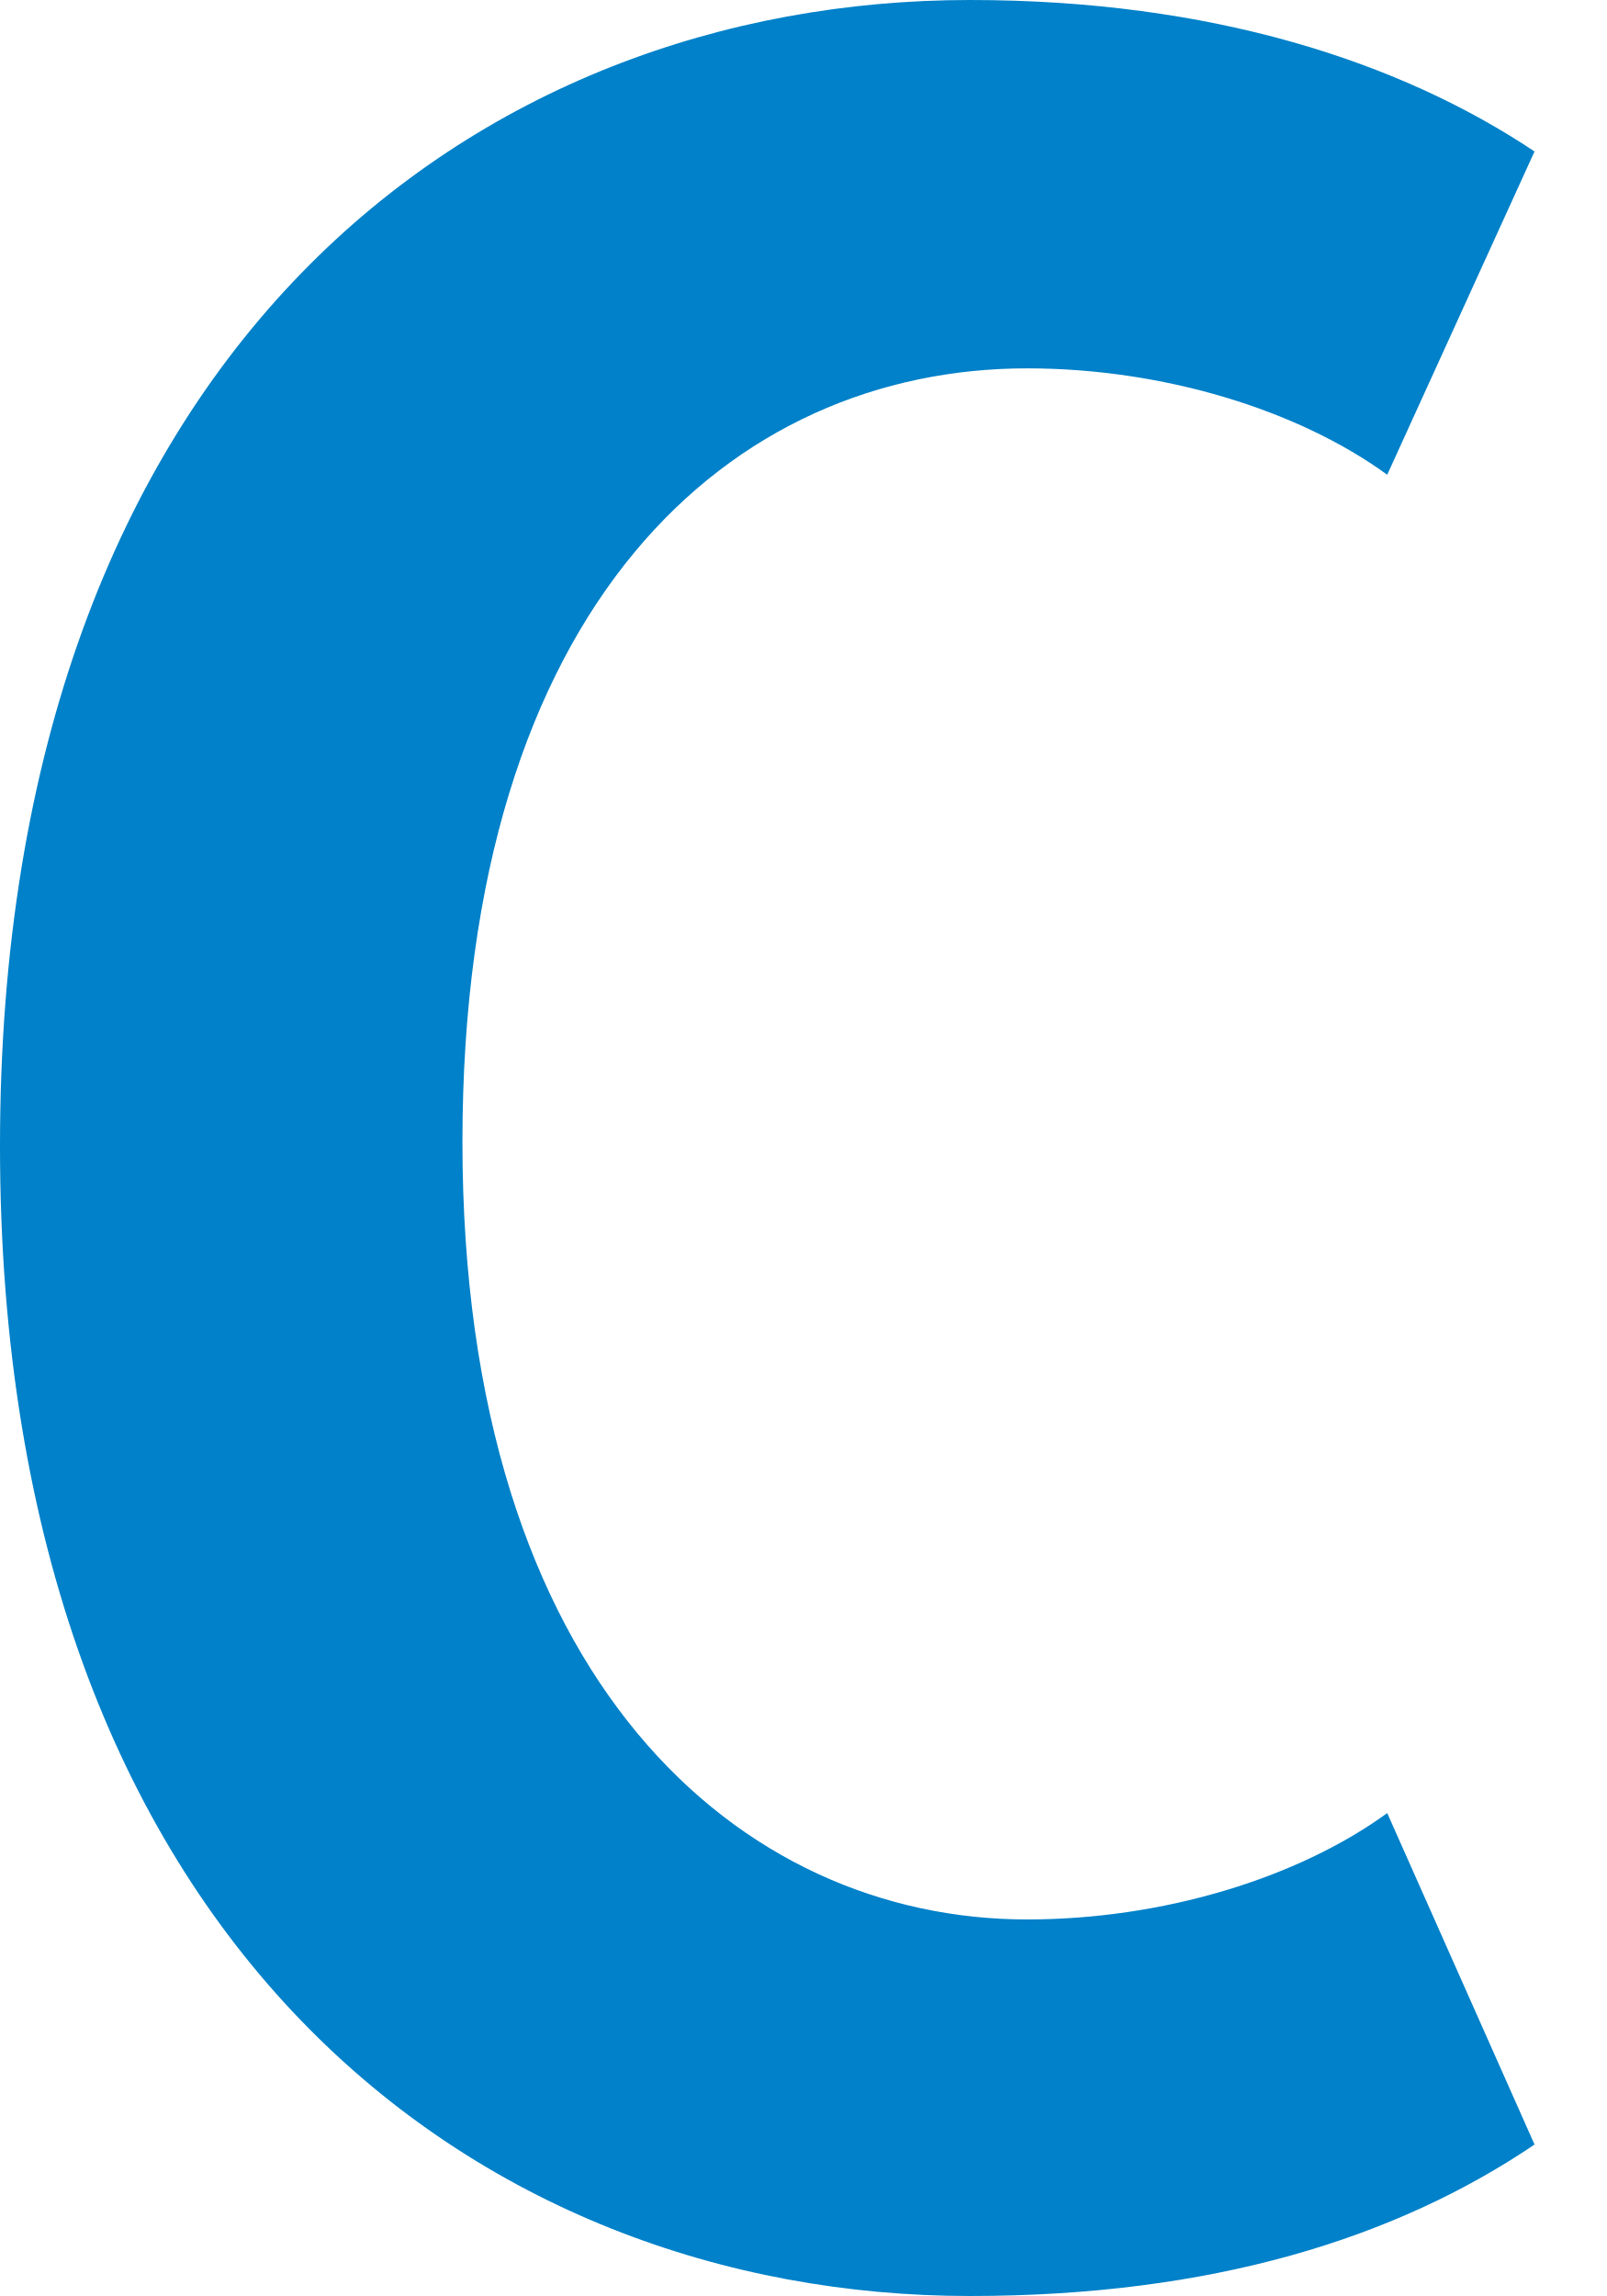
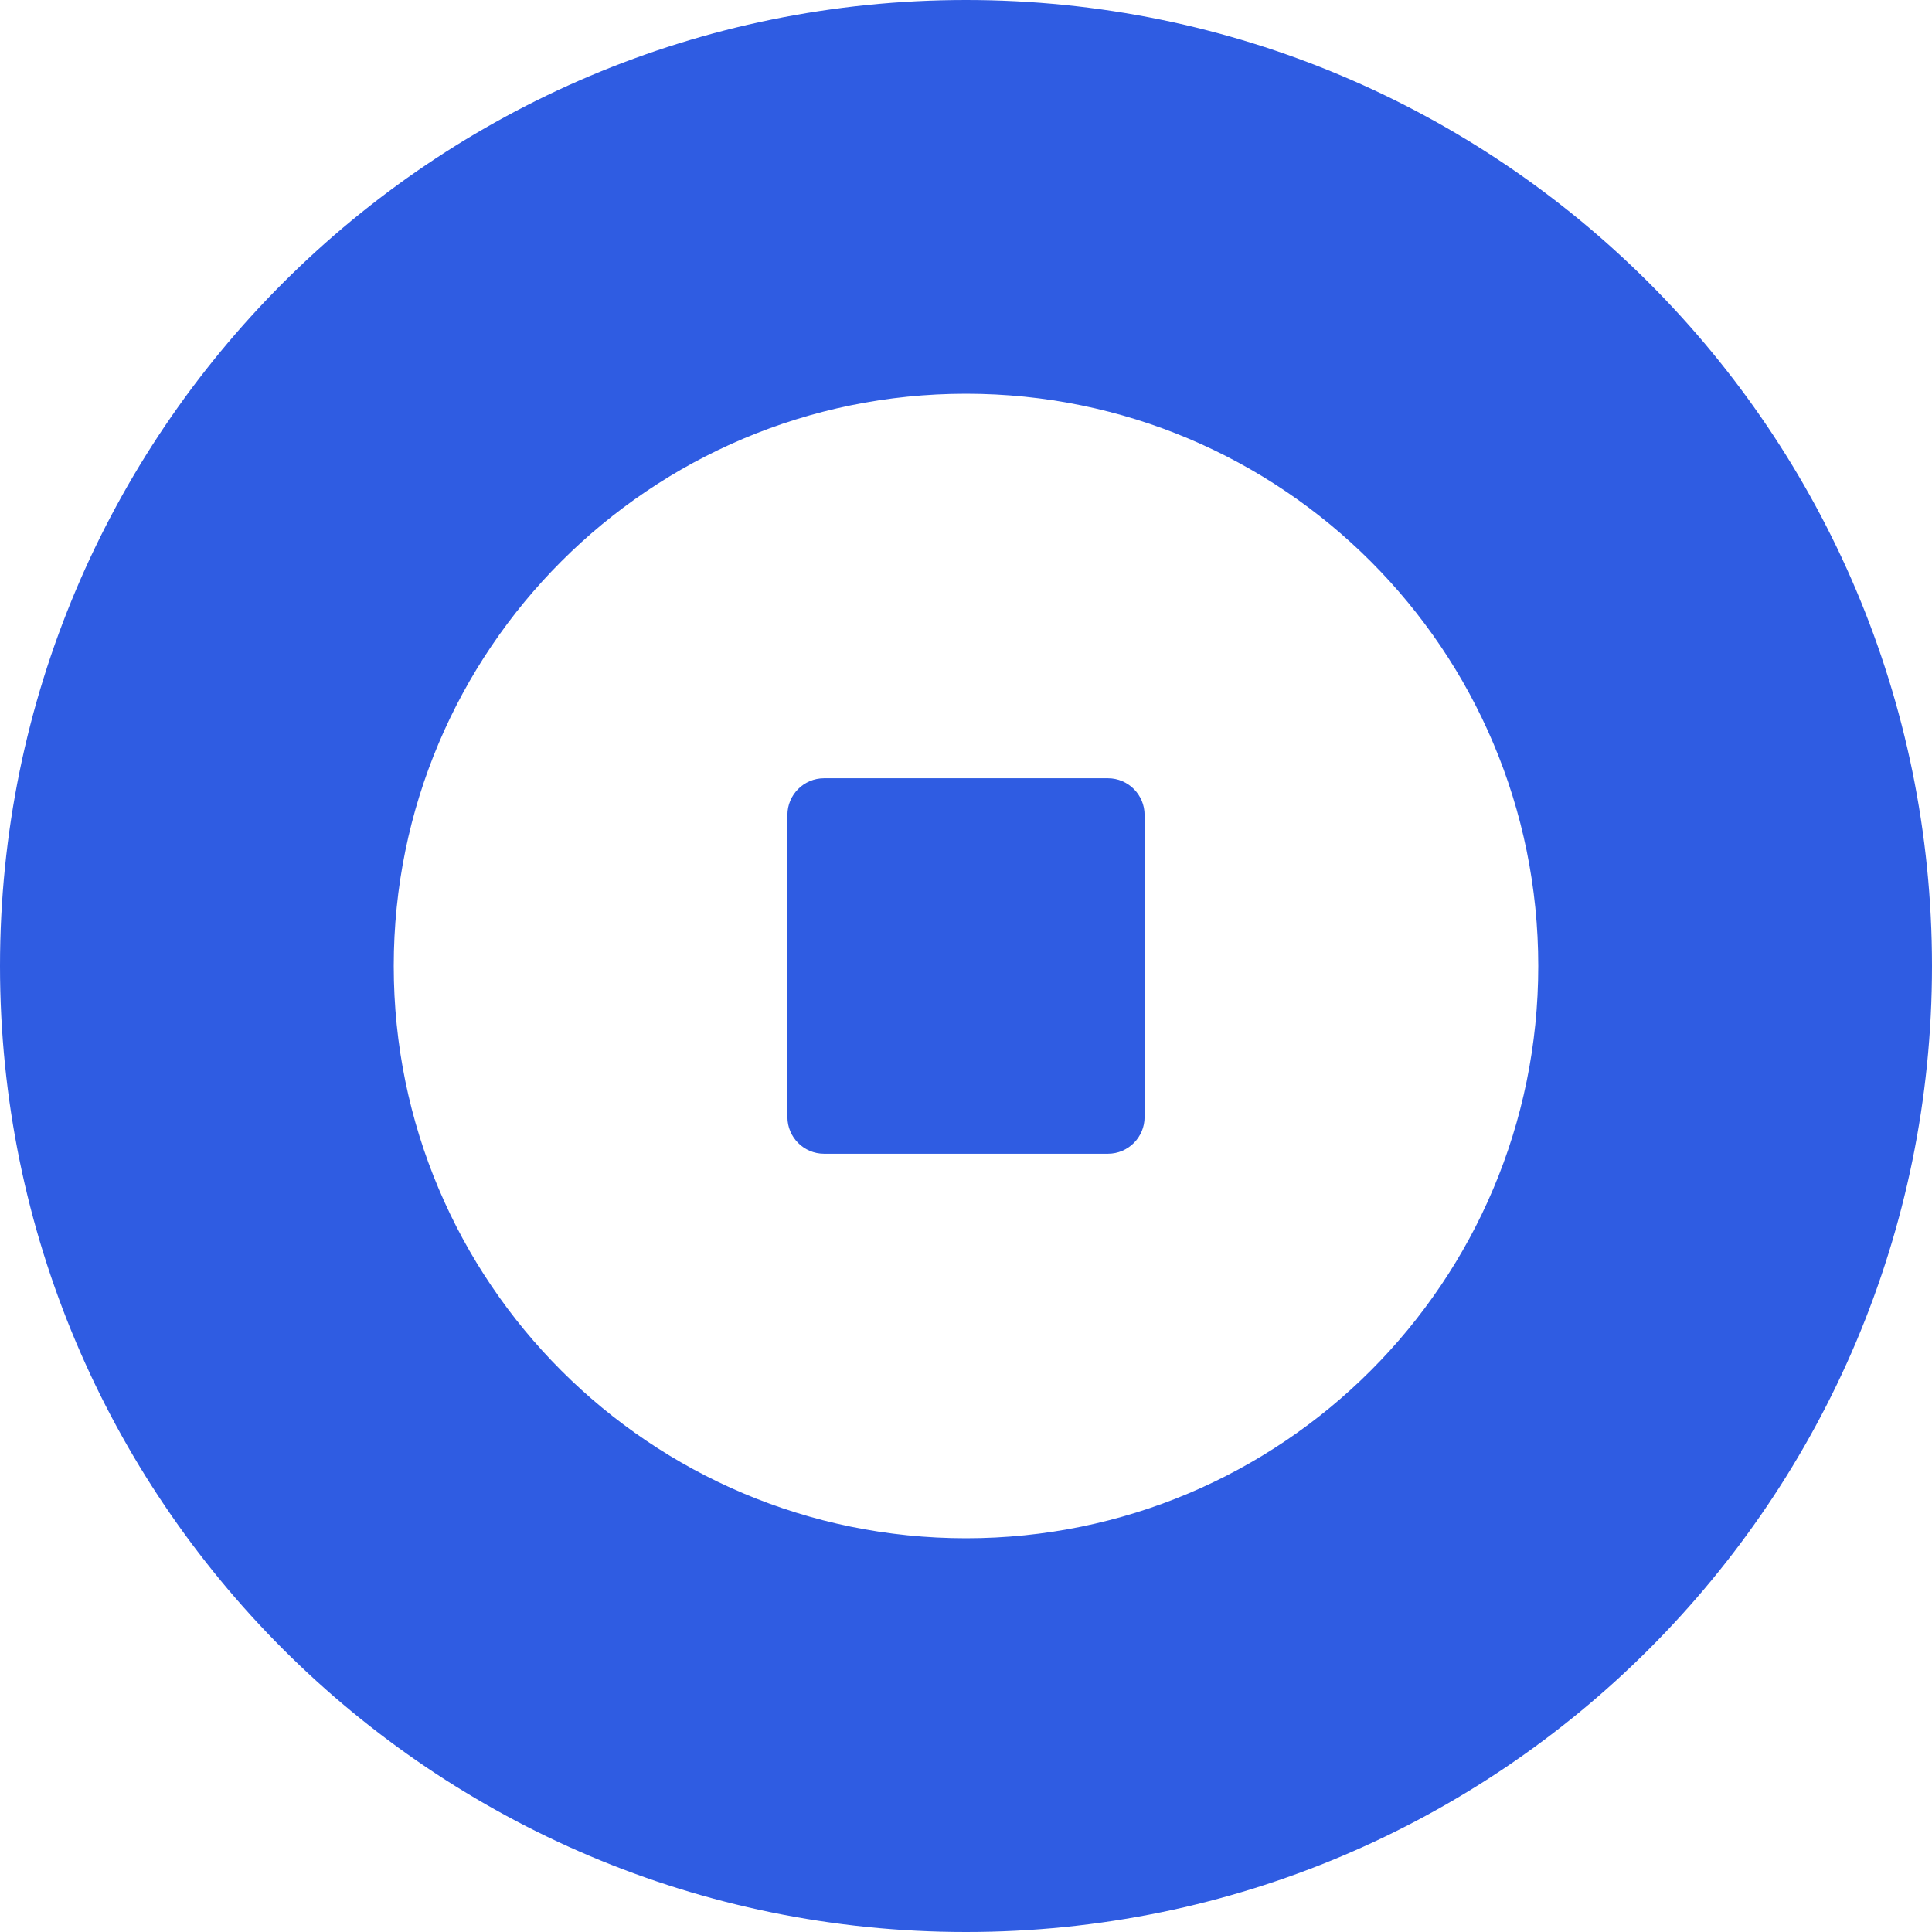
- <svg xmlns="http://www.w3.org/2000/svg" width="21" height="30" viewBox="0 0 21 30" fill="none">
-   <path fill-rule="evenodd" clip-rule="evenodd" d="M12.674 30C6.257 30 0 25.401 0 14.973C0 4.546 6.257 0 12.674 0C15.829 0 18.289 0.802 20.053 1.979L18.128 6.203C16.952 5.348 15.187 4.813 13.422 4.813C9.572 4.813 6.043 7.861 6.043 14.92C6.043 21.979 9.679 25.08 13.422 25.08C15.187 25.08 16.952 24.545 18.128 23.69L20.053 28.021C18.235 29.251 15.829 30 12.674 30Z" fill="#0081C9" />
+ <svg xmlns="http://www.w3.org/2000/svg" width="30" height="30" viewBox="0 0 30 30" fill="none">
+   <path fill-rule="evenodd" clip-rule="evenodd" d="M30 15C30 23.284 23.284 30 15 30C6.716 30 0 23.284 0 15C0 6.716 6.716 0 15 0C23.284 0 30 6.716 30 15ZM23.886 15C23.886 19.908 19.908 23.886 15 23.886C10.092 23.886 6.114 19.908 6.114 15C6.114 10.092 10.092 6.114 15 6.114C19.908 6.114 23.886 10.092 23.886 15ZM12.796 12.085C12.482 12.085 12.227 12.34 12.227 12.654V17.346C12.227 17.66 12.482 17.915 12.796 17.915H17.204C17.518 17.915 17.773 17.66 17.773 17.346V12.654C17.773 12.34 17.518 12.085 17.204 12.085H12.796Z" fill="#2F5CE2" />
</svg>
